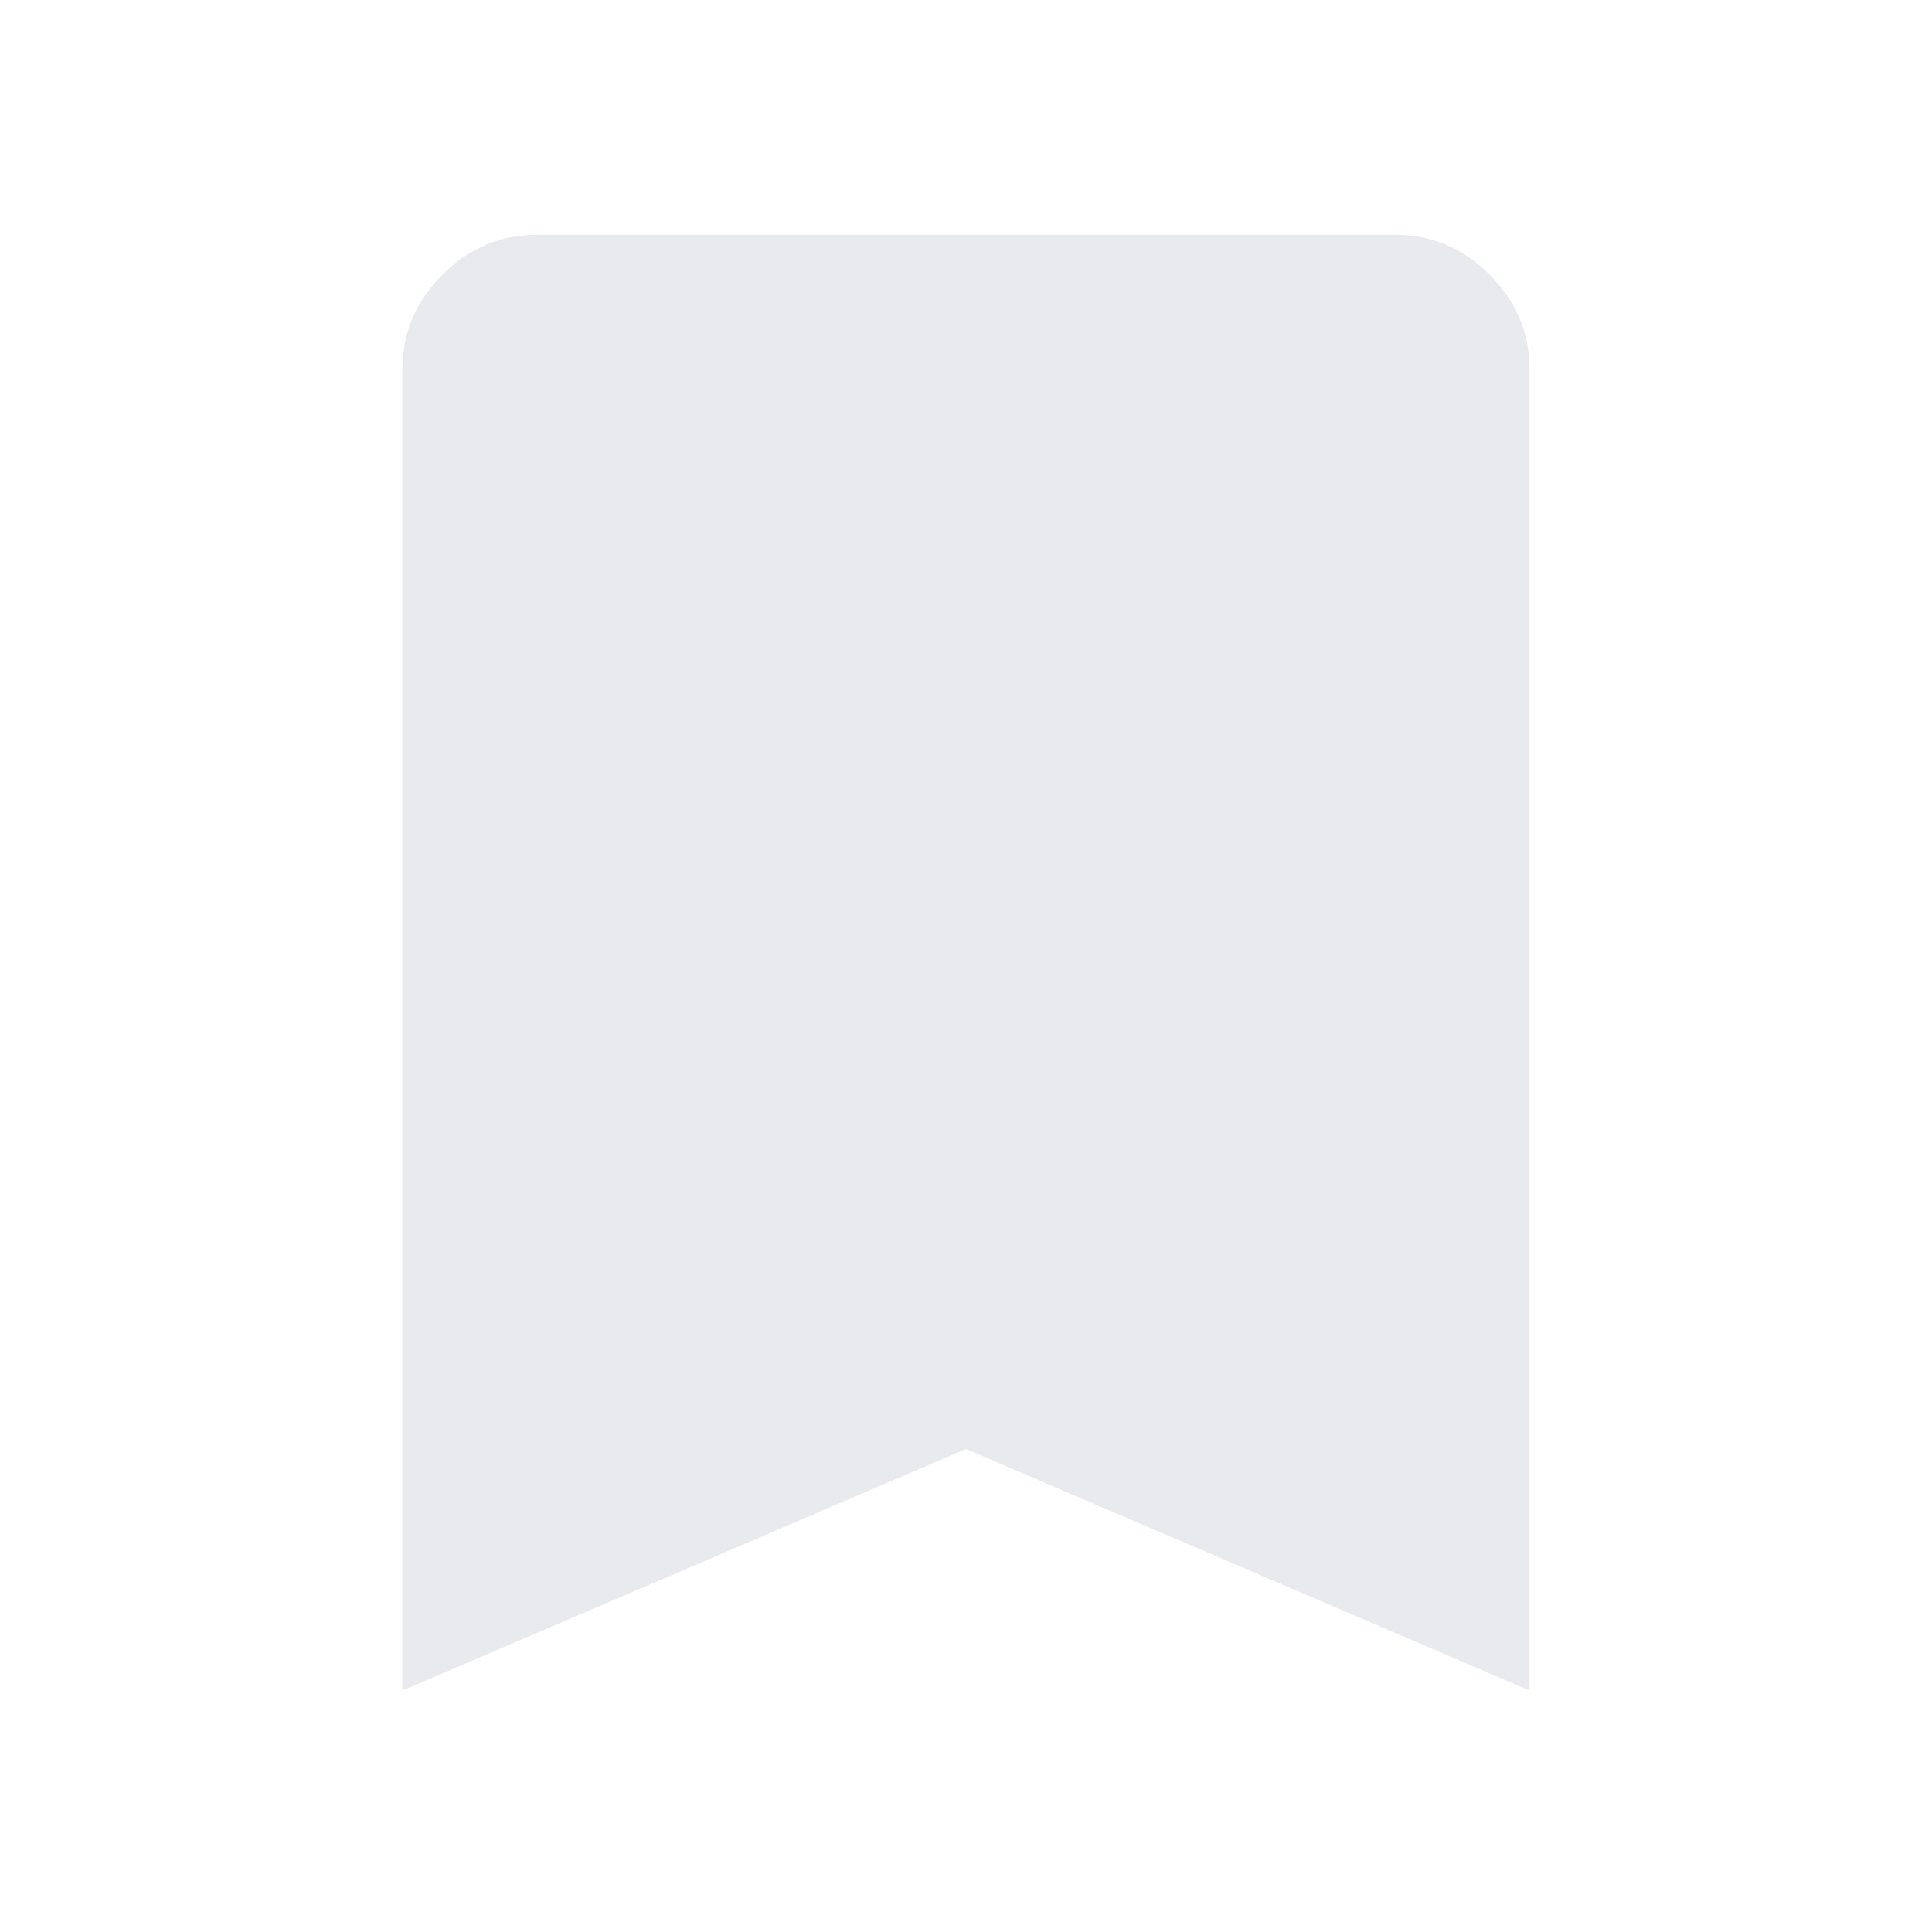
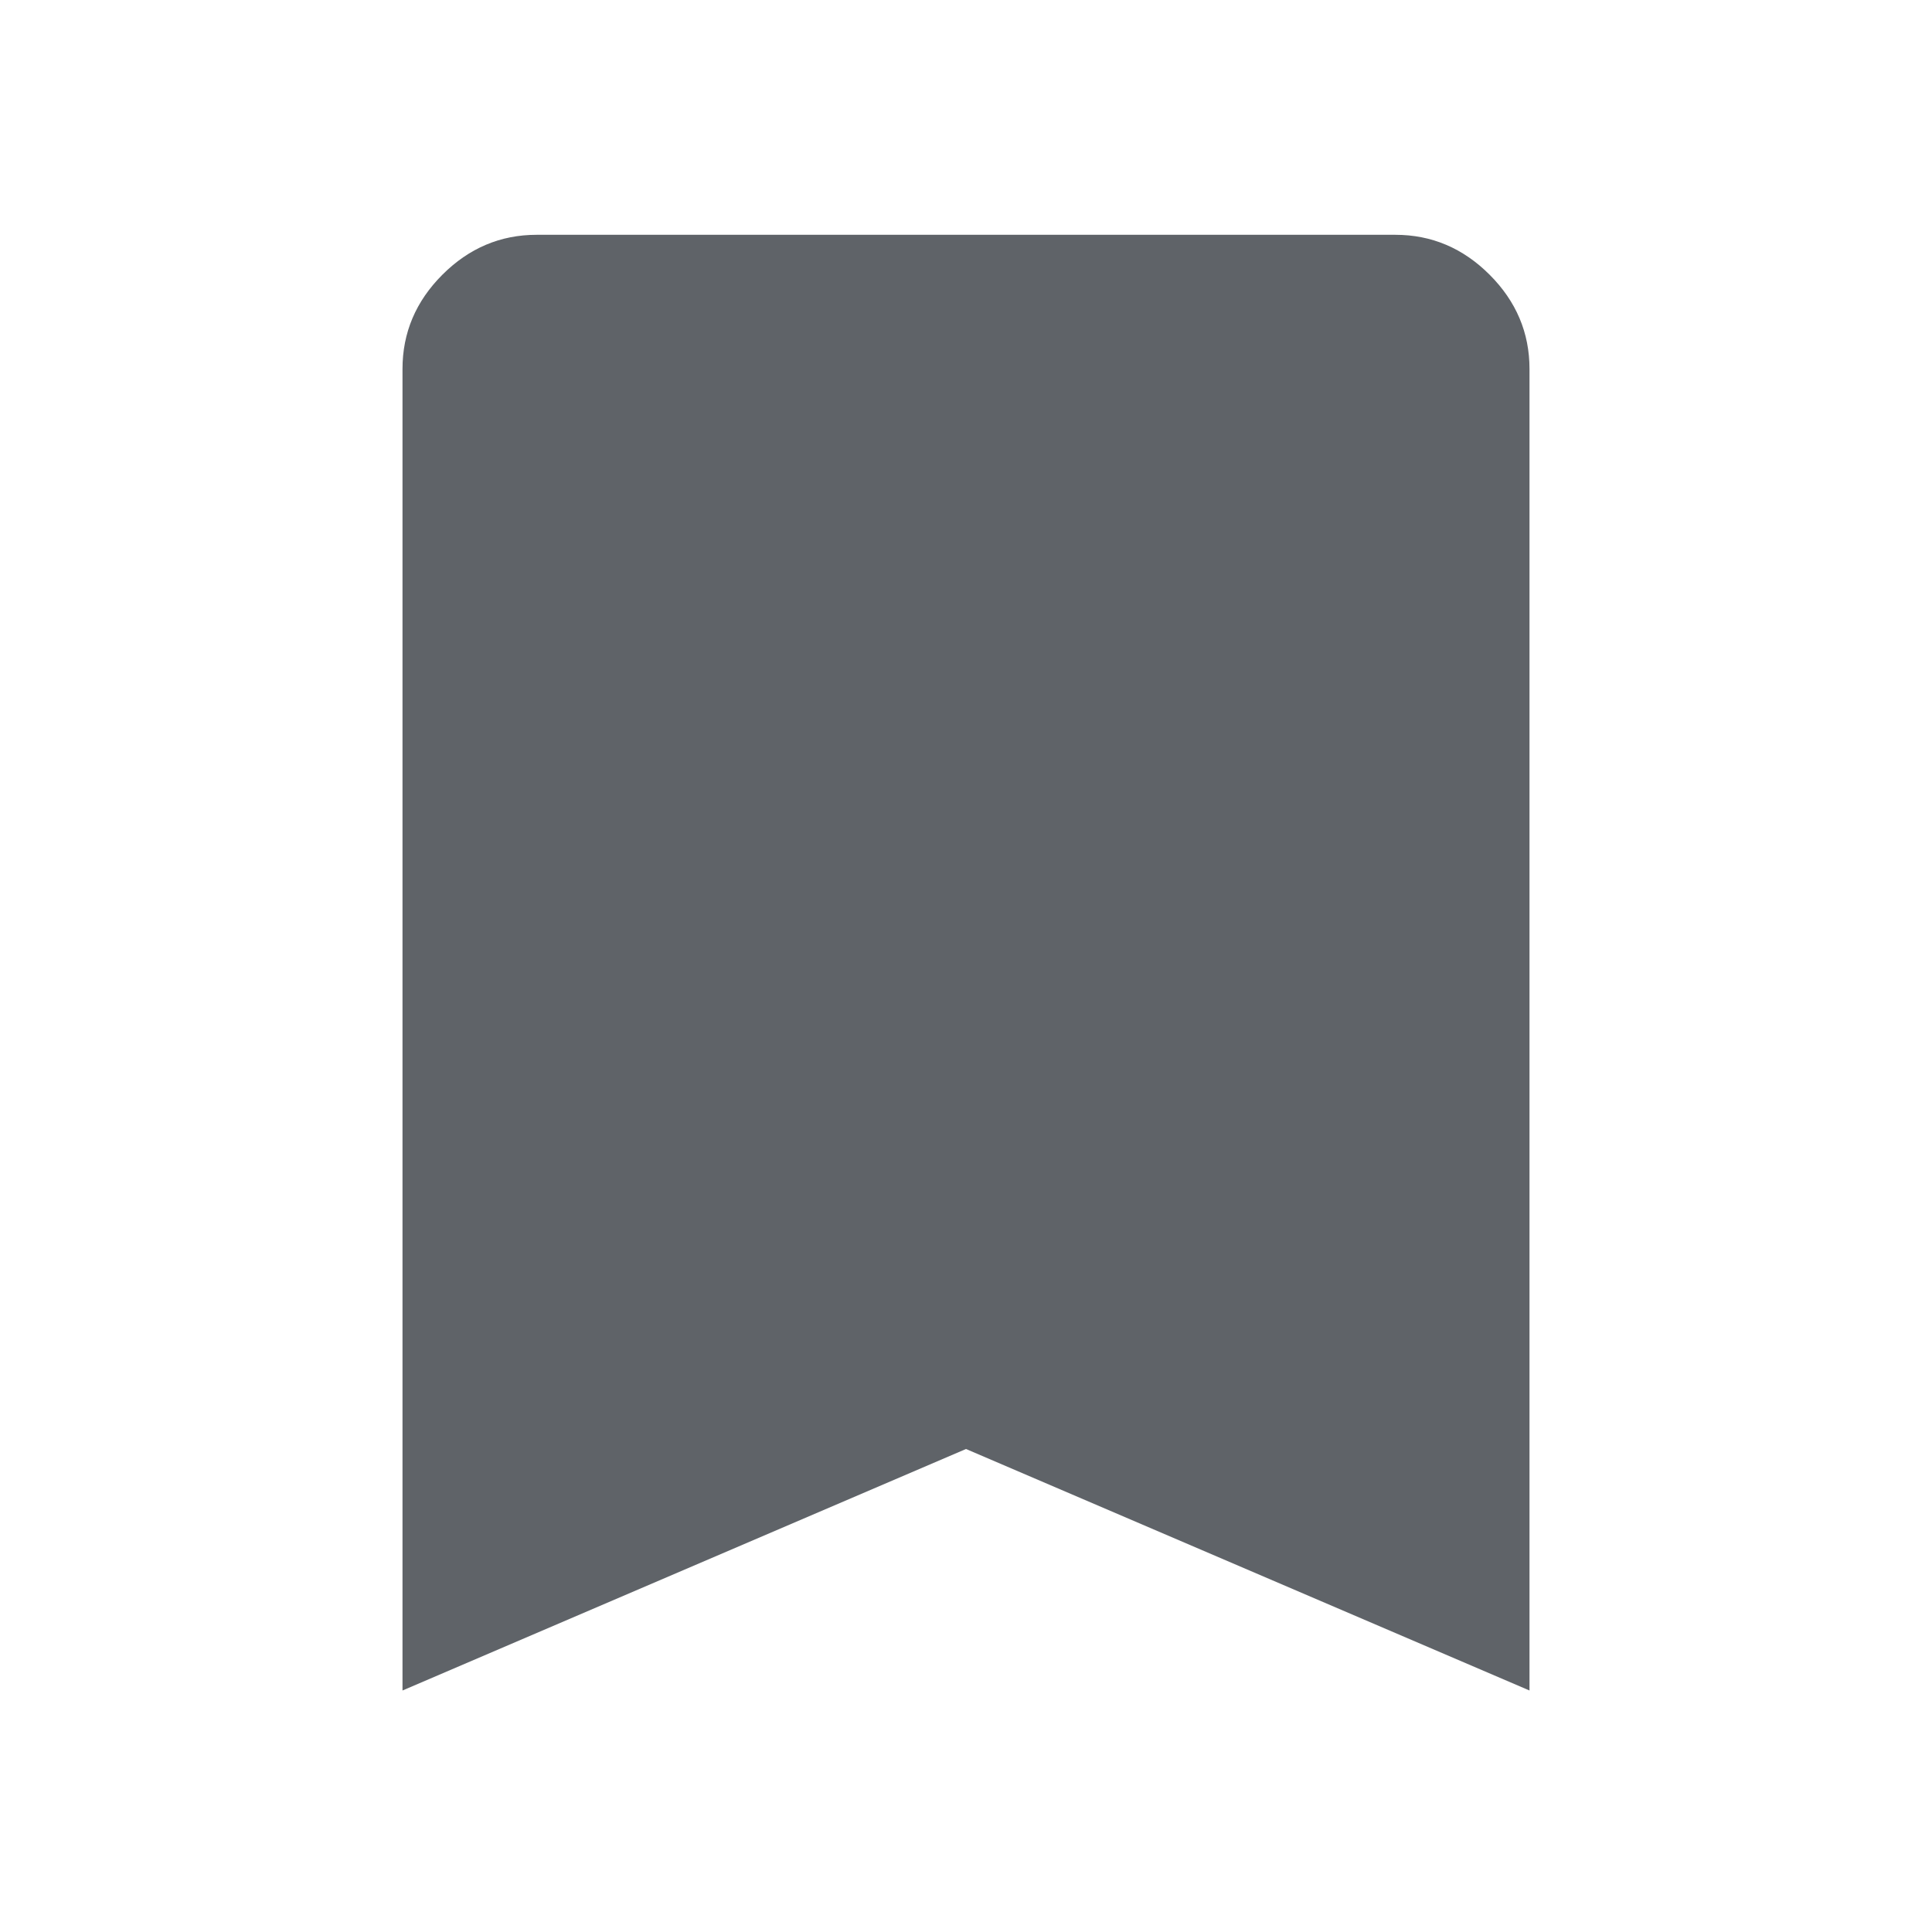
- <svg xmlns="http://www.w3.org/2000/svg" height="40px" viewBox="0 -960 960 960" width="40px" fill="#e8eaed">
+ <svg xmlns="http://www.w3.org/2000/svg" height="40px" viewBox="0 -960 960 960" width="40px" fill="#5f6368">
  <path d="M200-120v-656.67q0-27 19.83-46.83 19.84-19.83 46.84-19.83h426.66q27 0 46.84 19.83Q760-803.67 760-776.67V-120L480-240 200-120Z" />
</svg>
